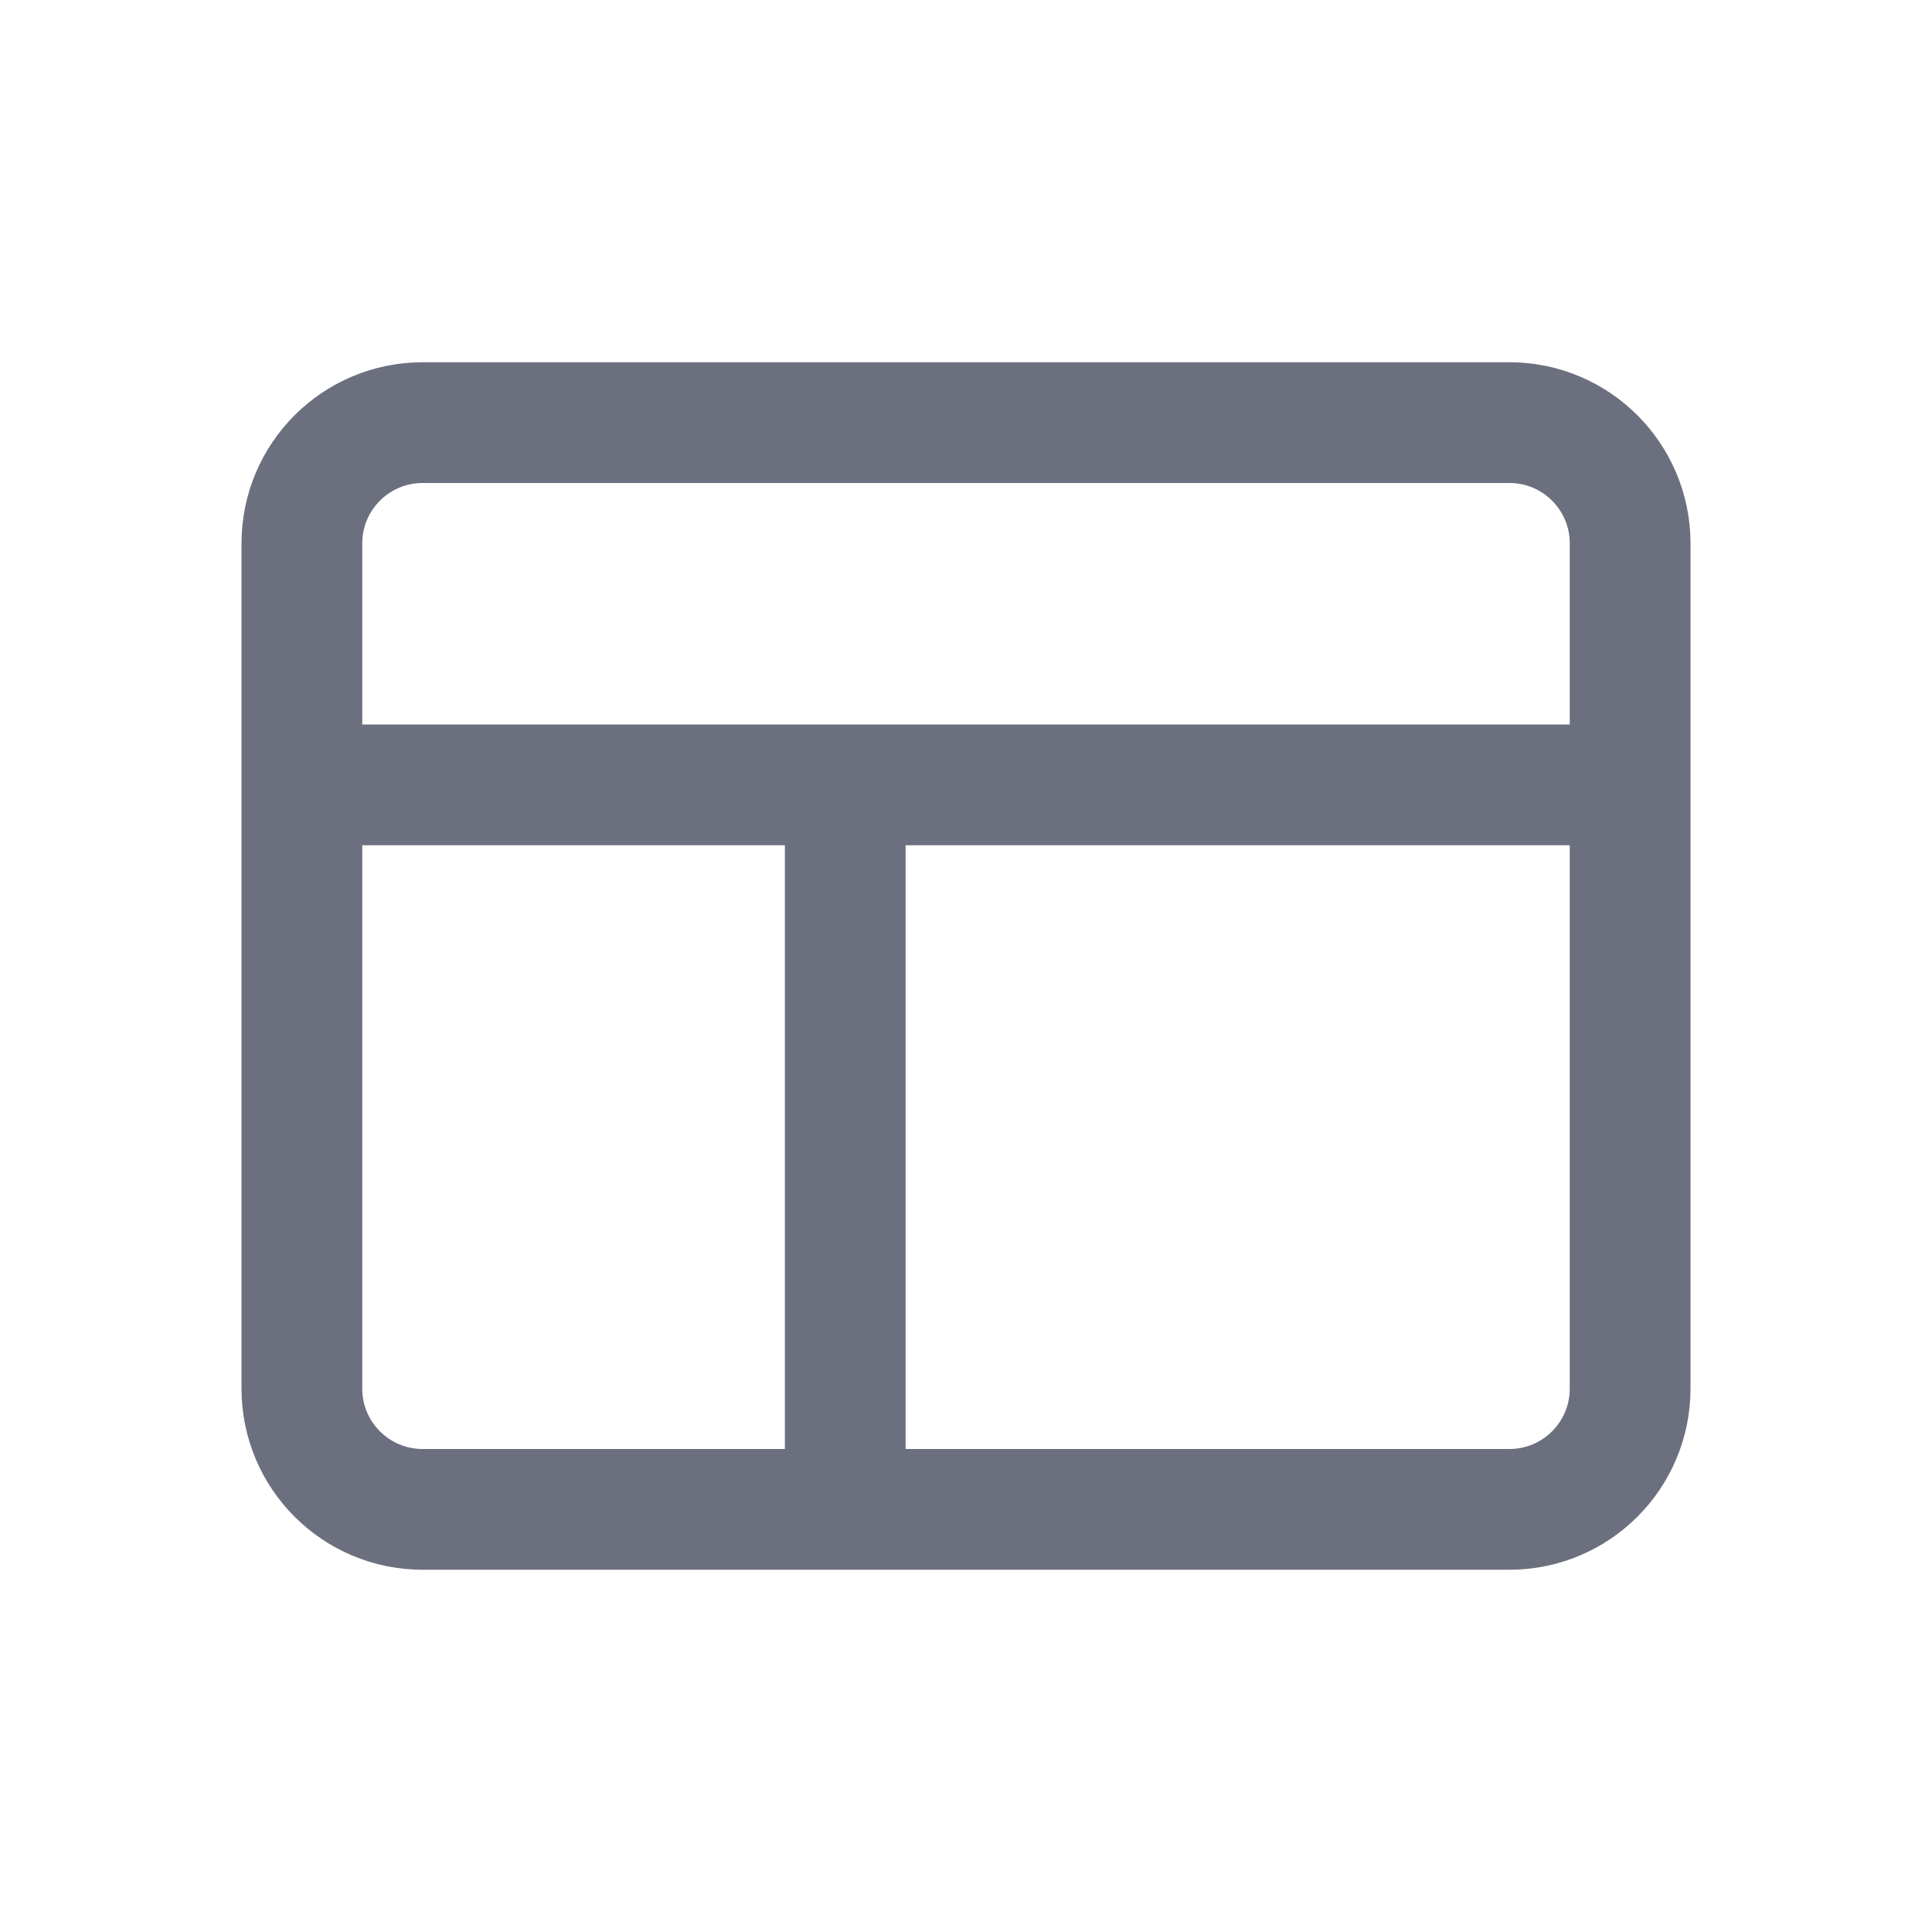
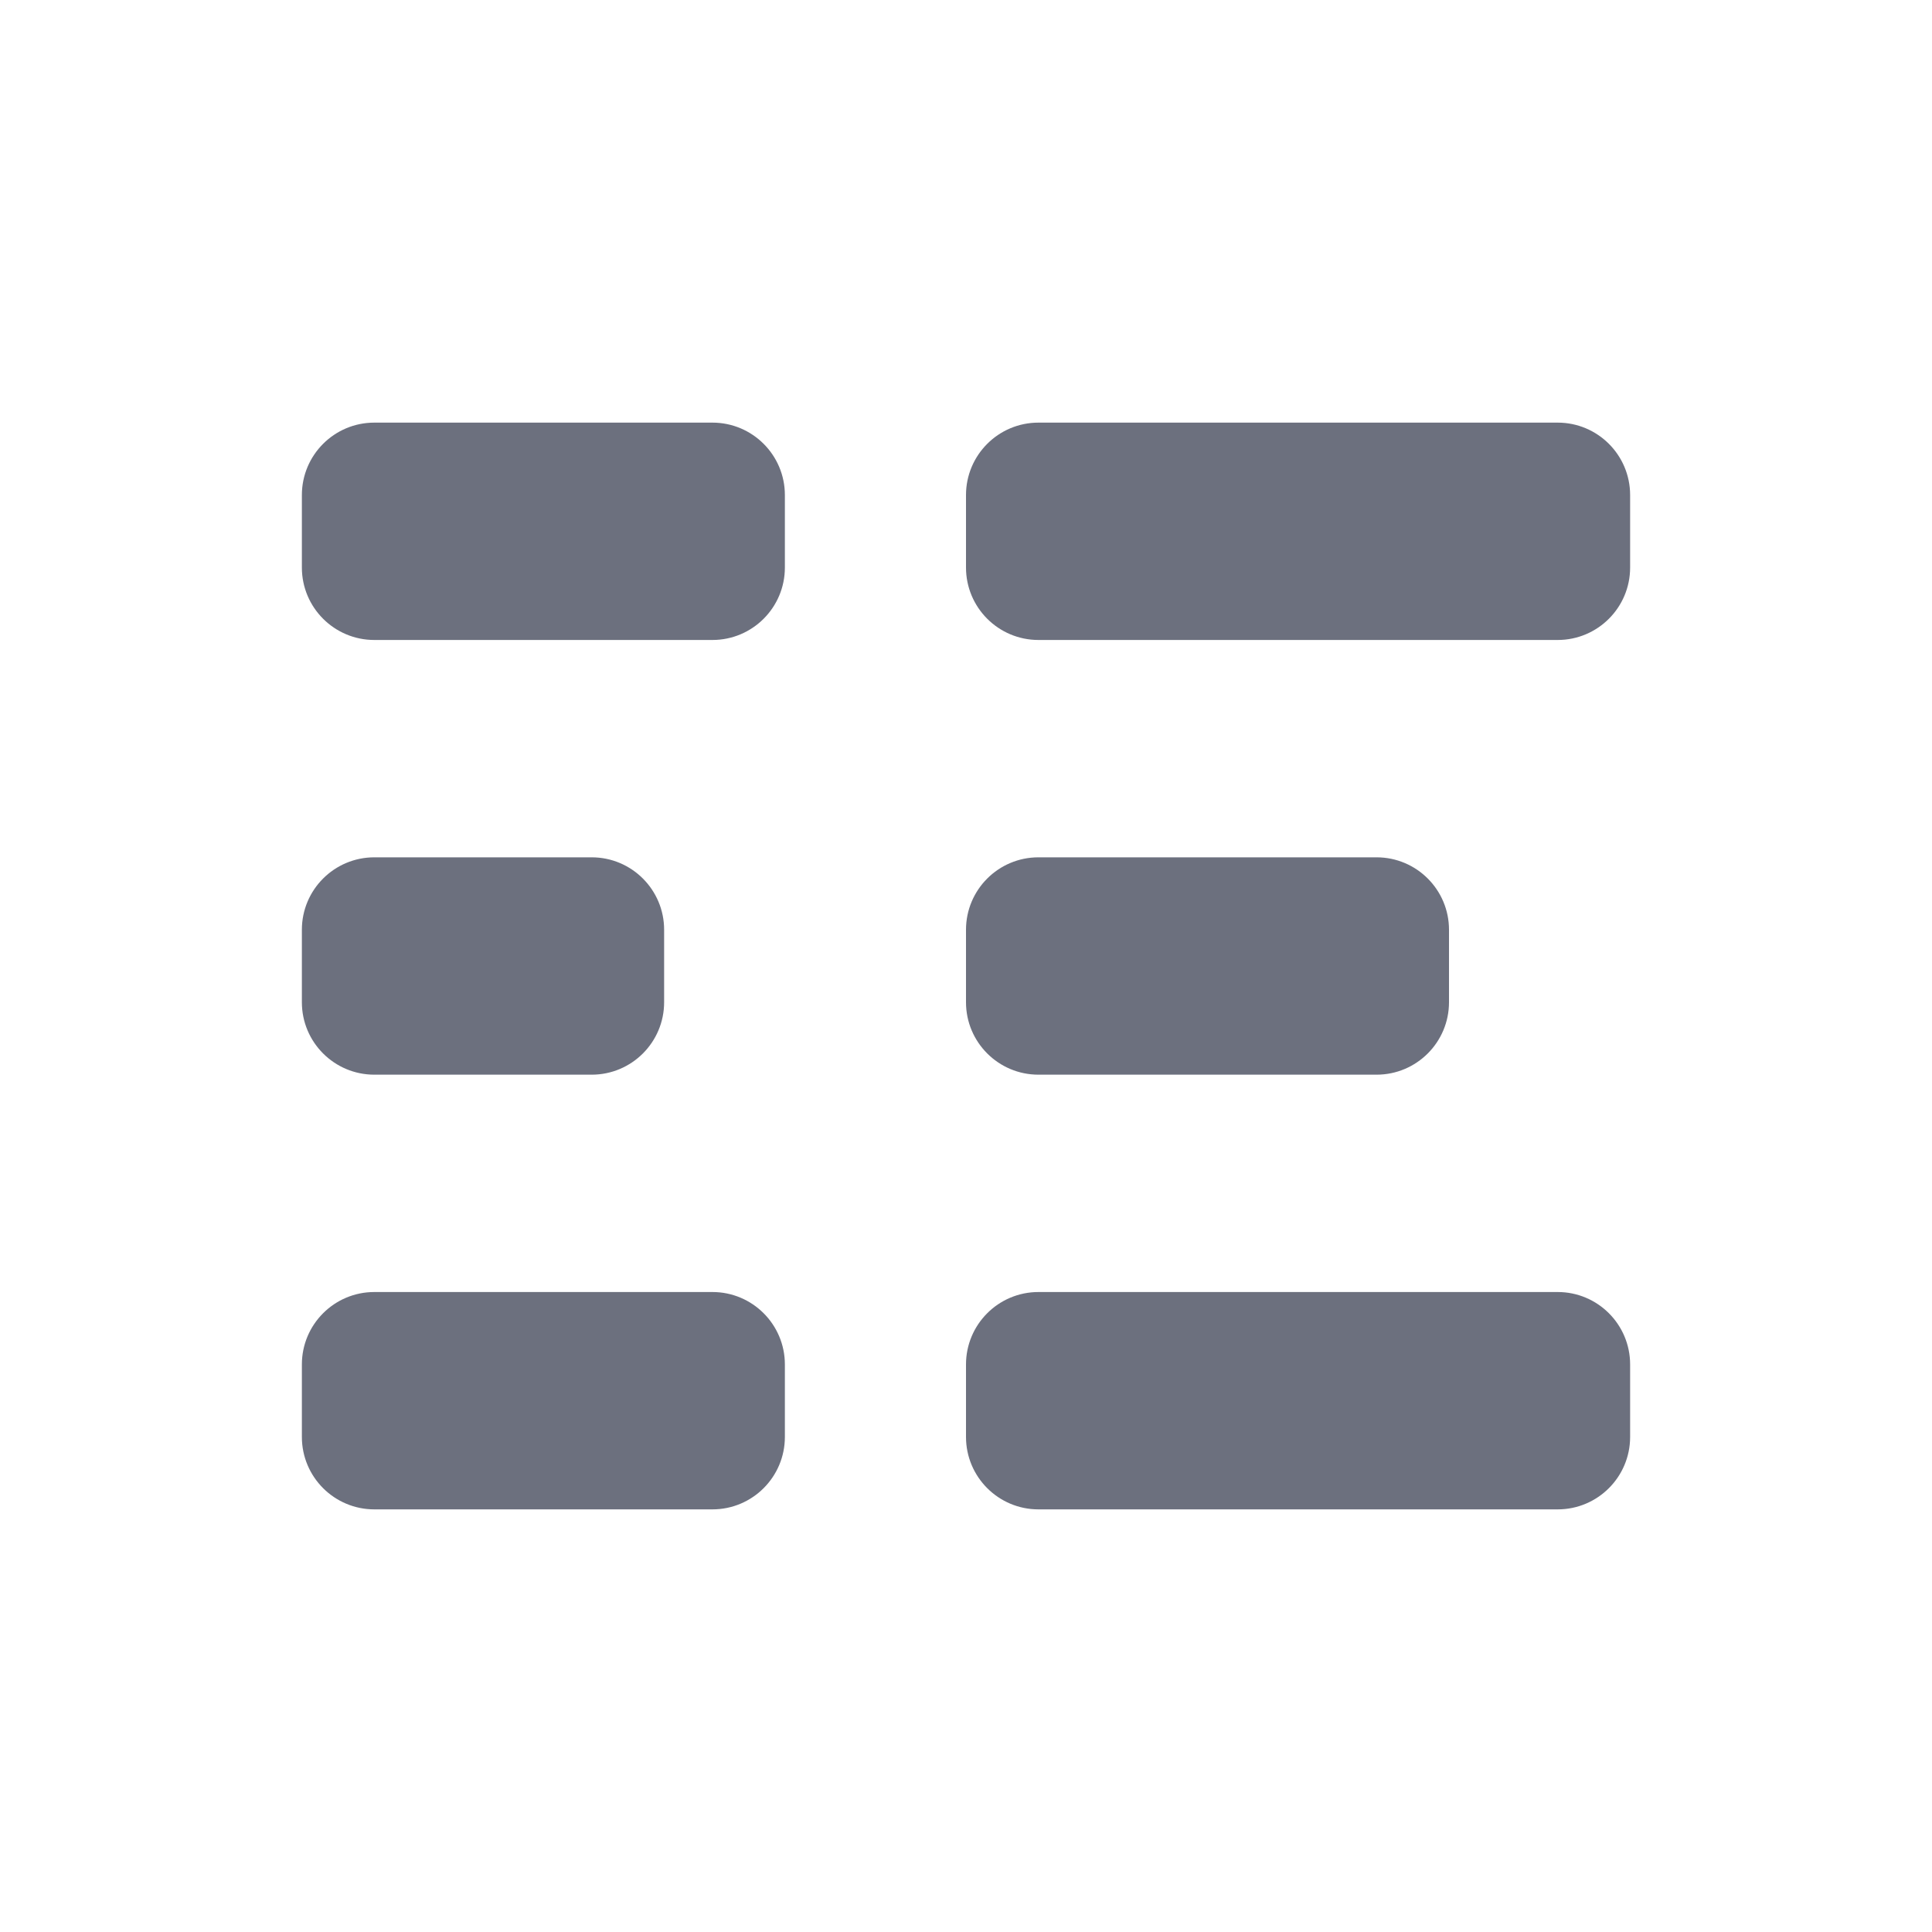
<svg xmlns="http://www.w3.org/2000/svg" width="16" height="16" viewBox="0 0 16 16" fill="none">
-   <rect x="2.5" y="3.5" width="11" height="9" rx="1" stroke="#6C707E" />
-   <path d="M2.5 6.5h11M7 6.5V12.5" stroke="#6C707E" />
+   <rect x="2.5" y="3.5" width="4" height="1.8" rx="0.6" fill="#6C707E" />
+   <rect x="8" y="3.5" width="5.5" height="1.8" rx="0.6" fill="#6C707E" />
+   <rect x="2.5" y="7.1" width="3" height="1.8" rx="0.6" fill="#6C707E" />
+   <rect x="8" y="7.1" width="4" height="1.8" rx="0.6" fill="#6C707E" />
+   <rect x="2.5" y="10.7" width="4" height="1.8" rx="0.6" fill="#6C707E" />
+   <rect x="8" y="10.7" width="5.5" height="1.8" rx="0.6" fill="#6C707E" />
</svg>
